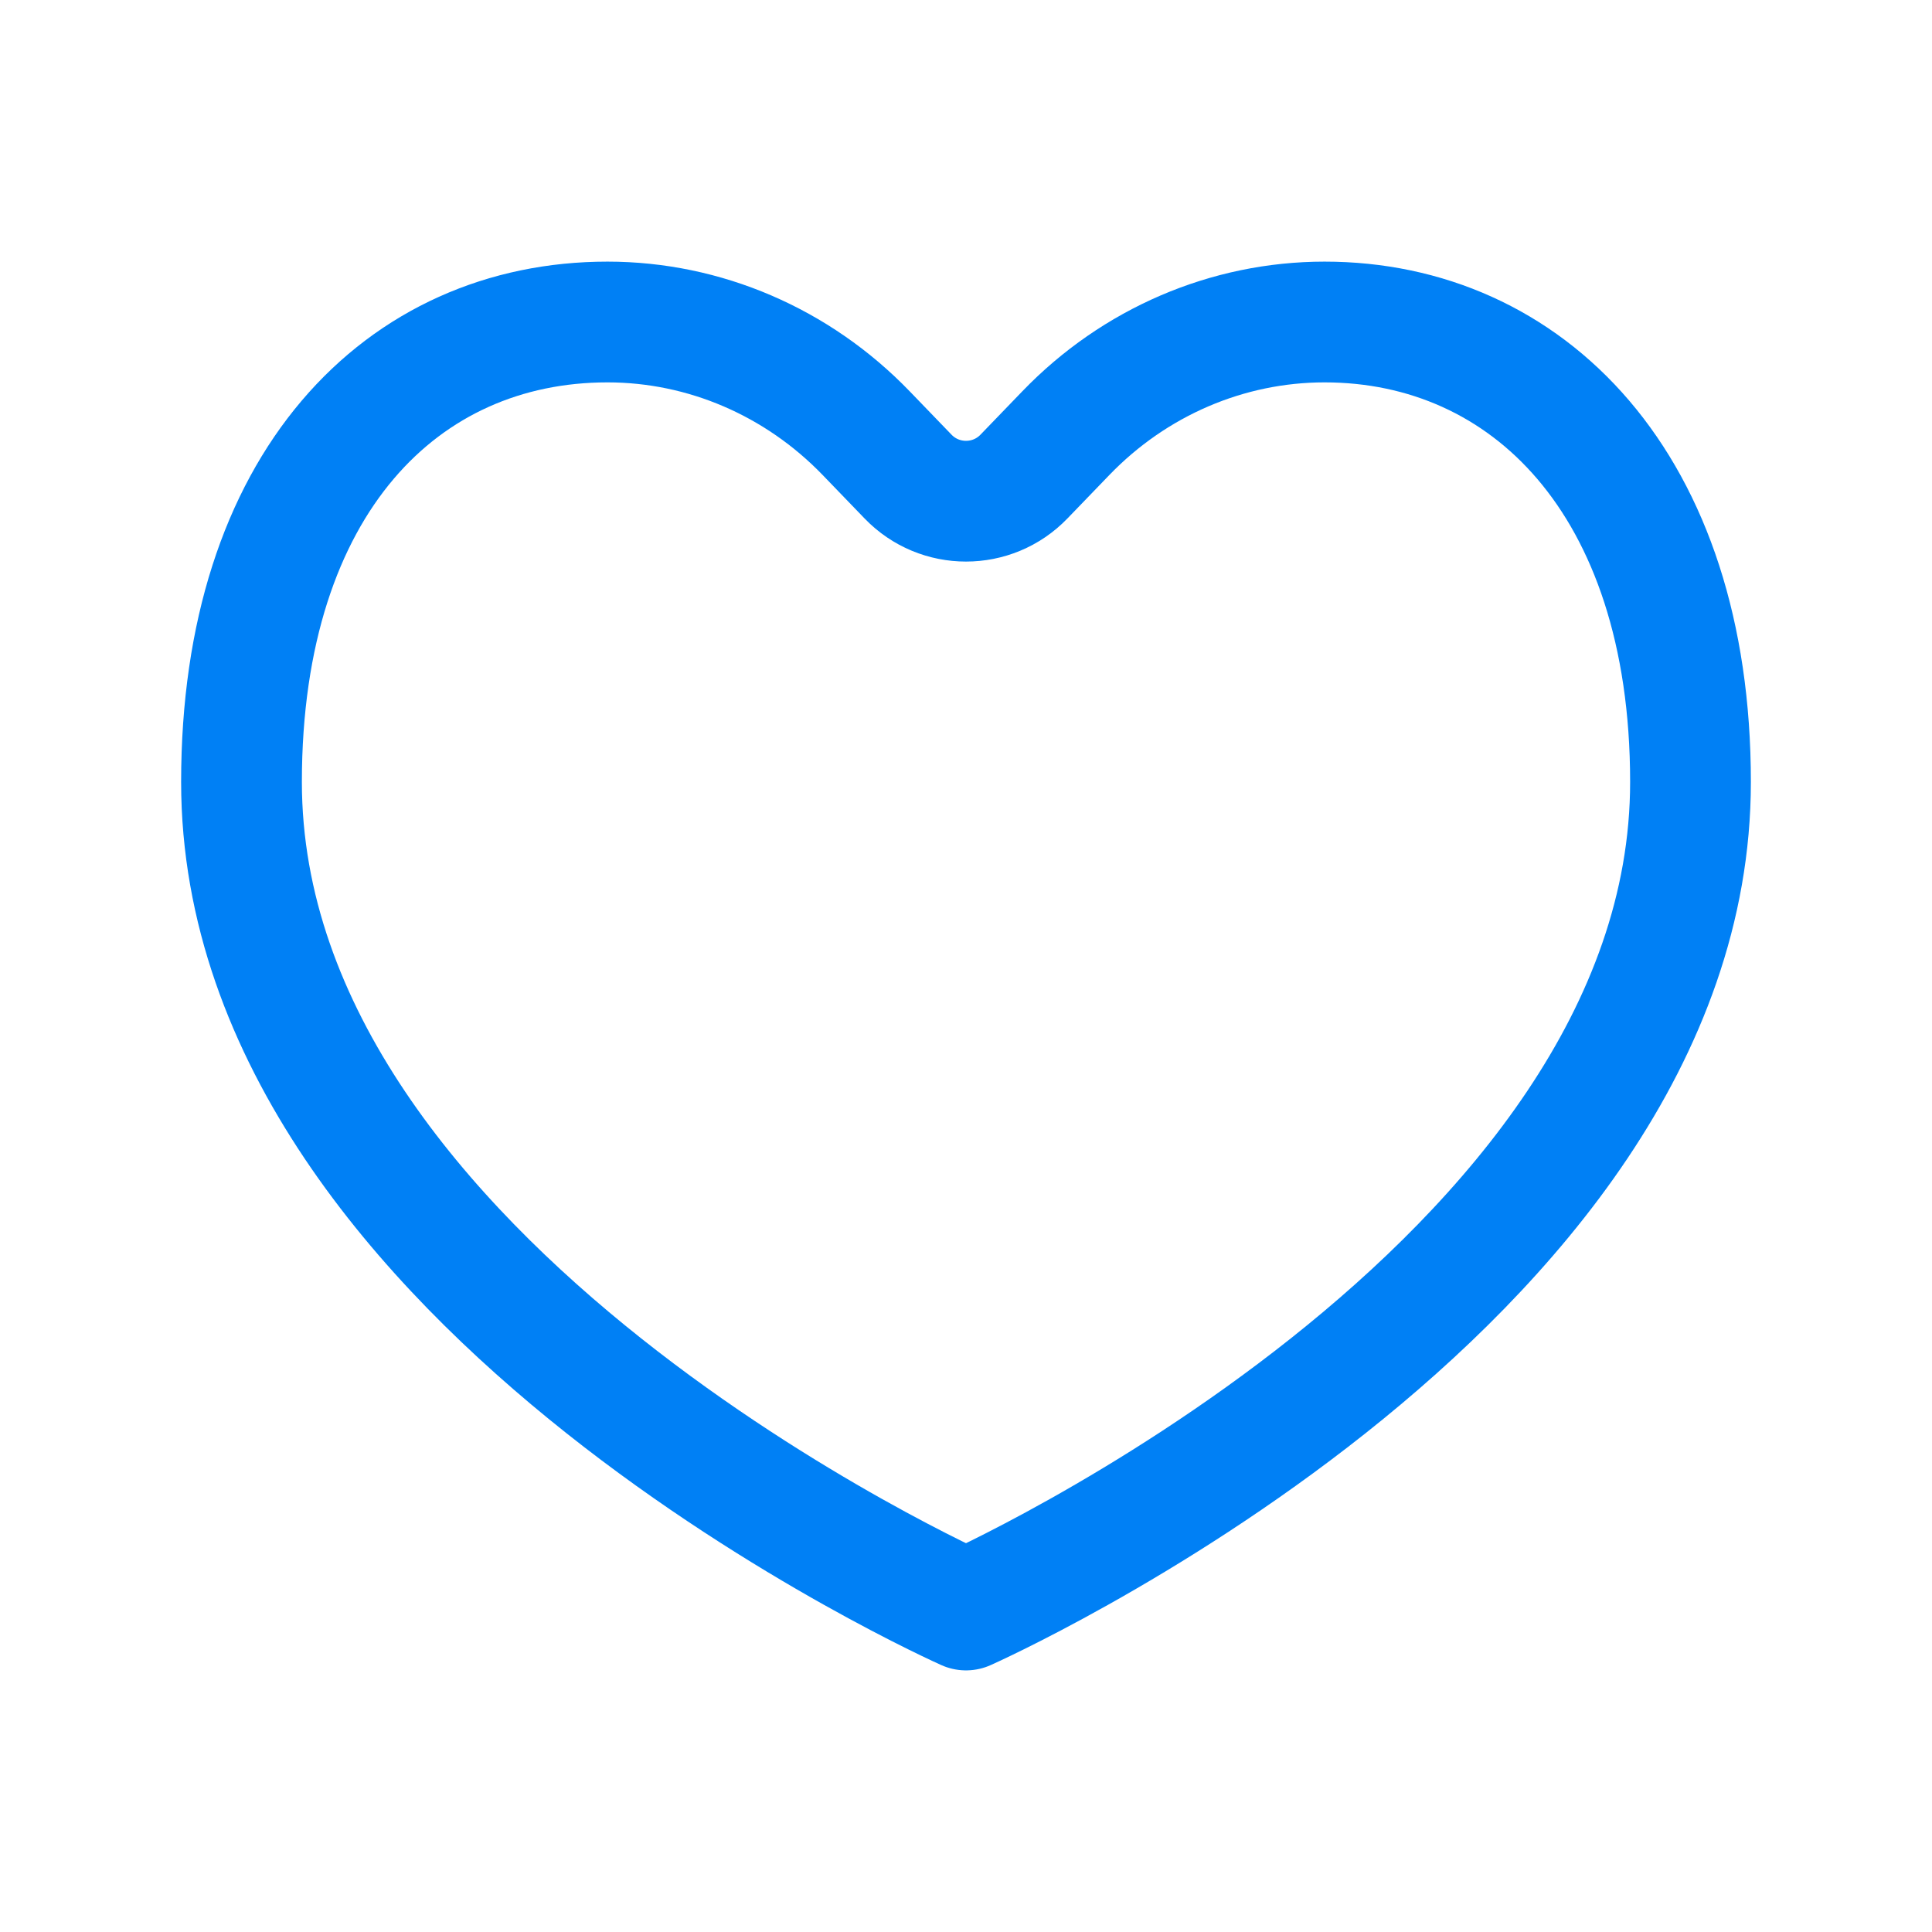
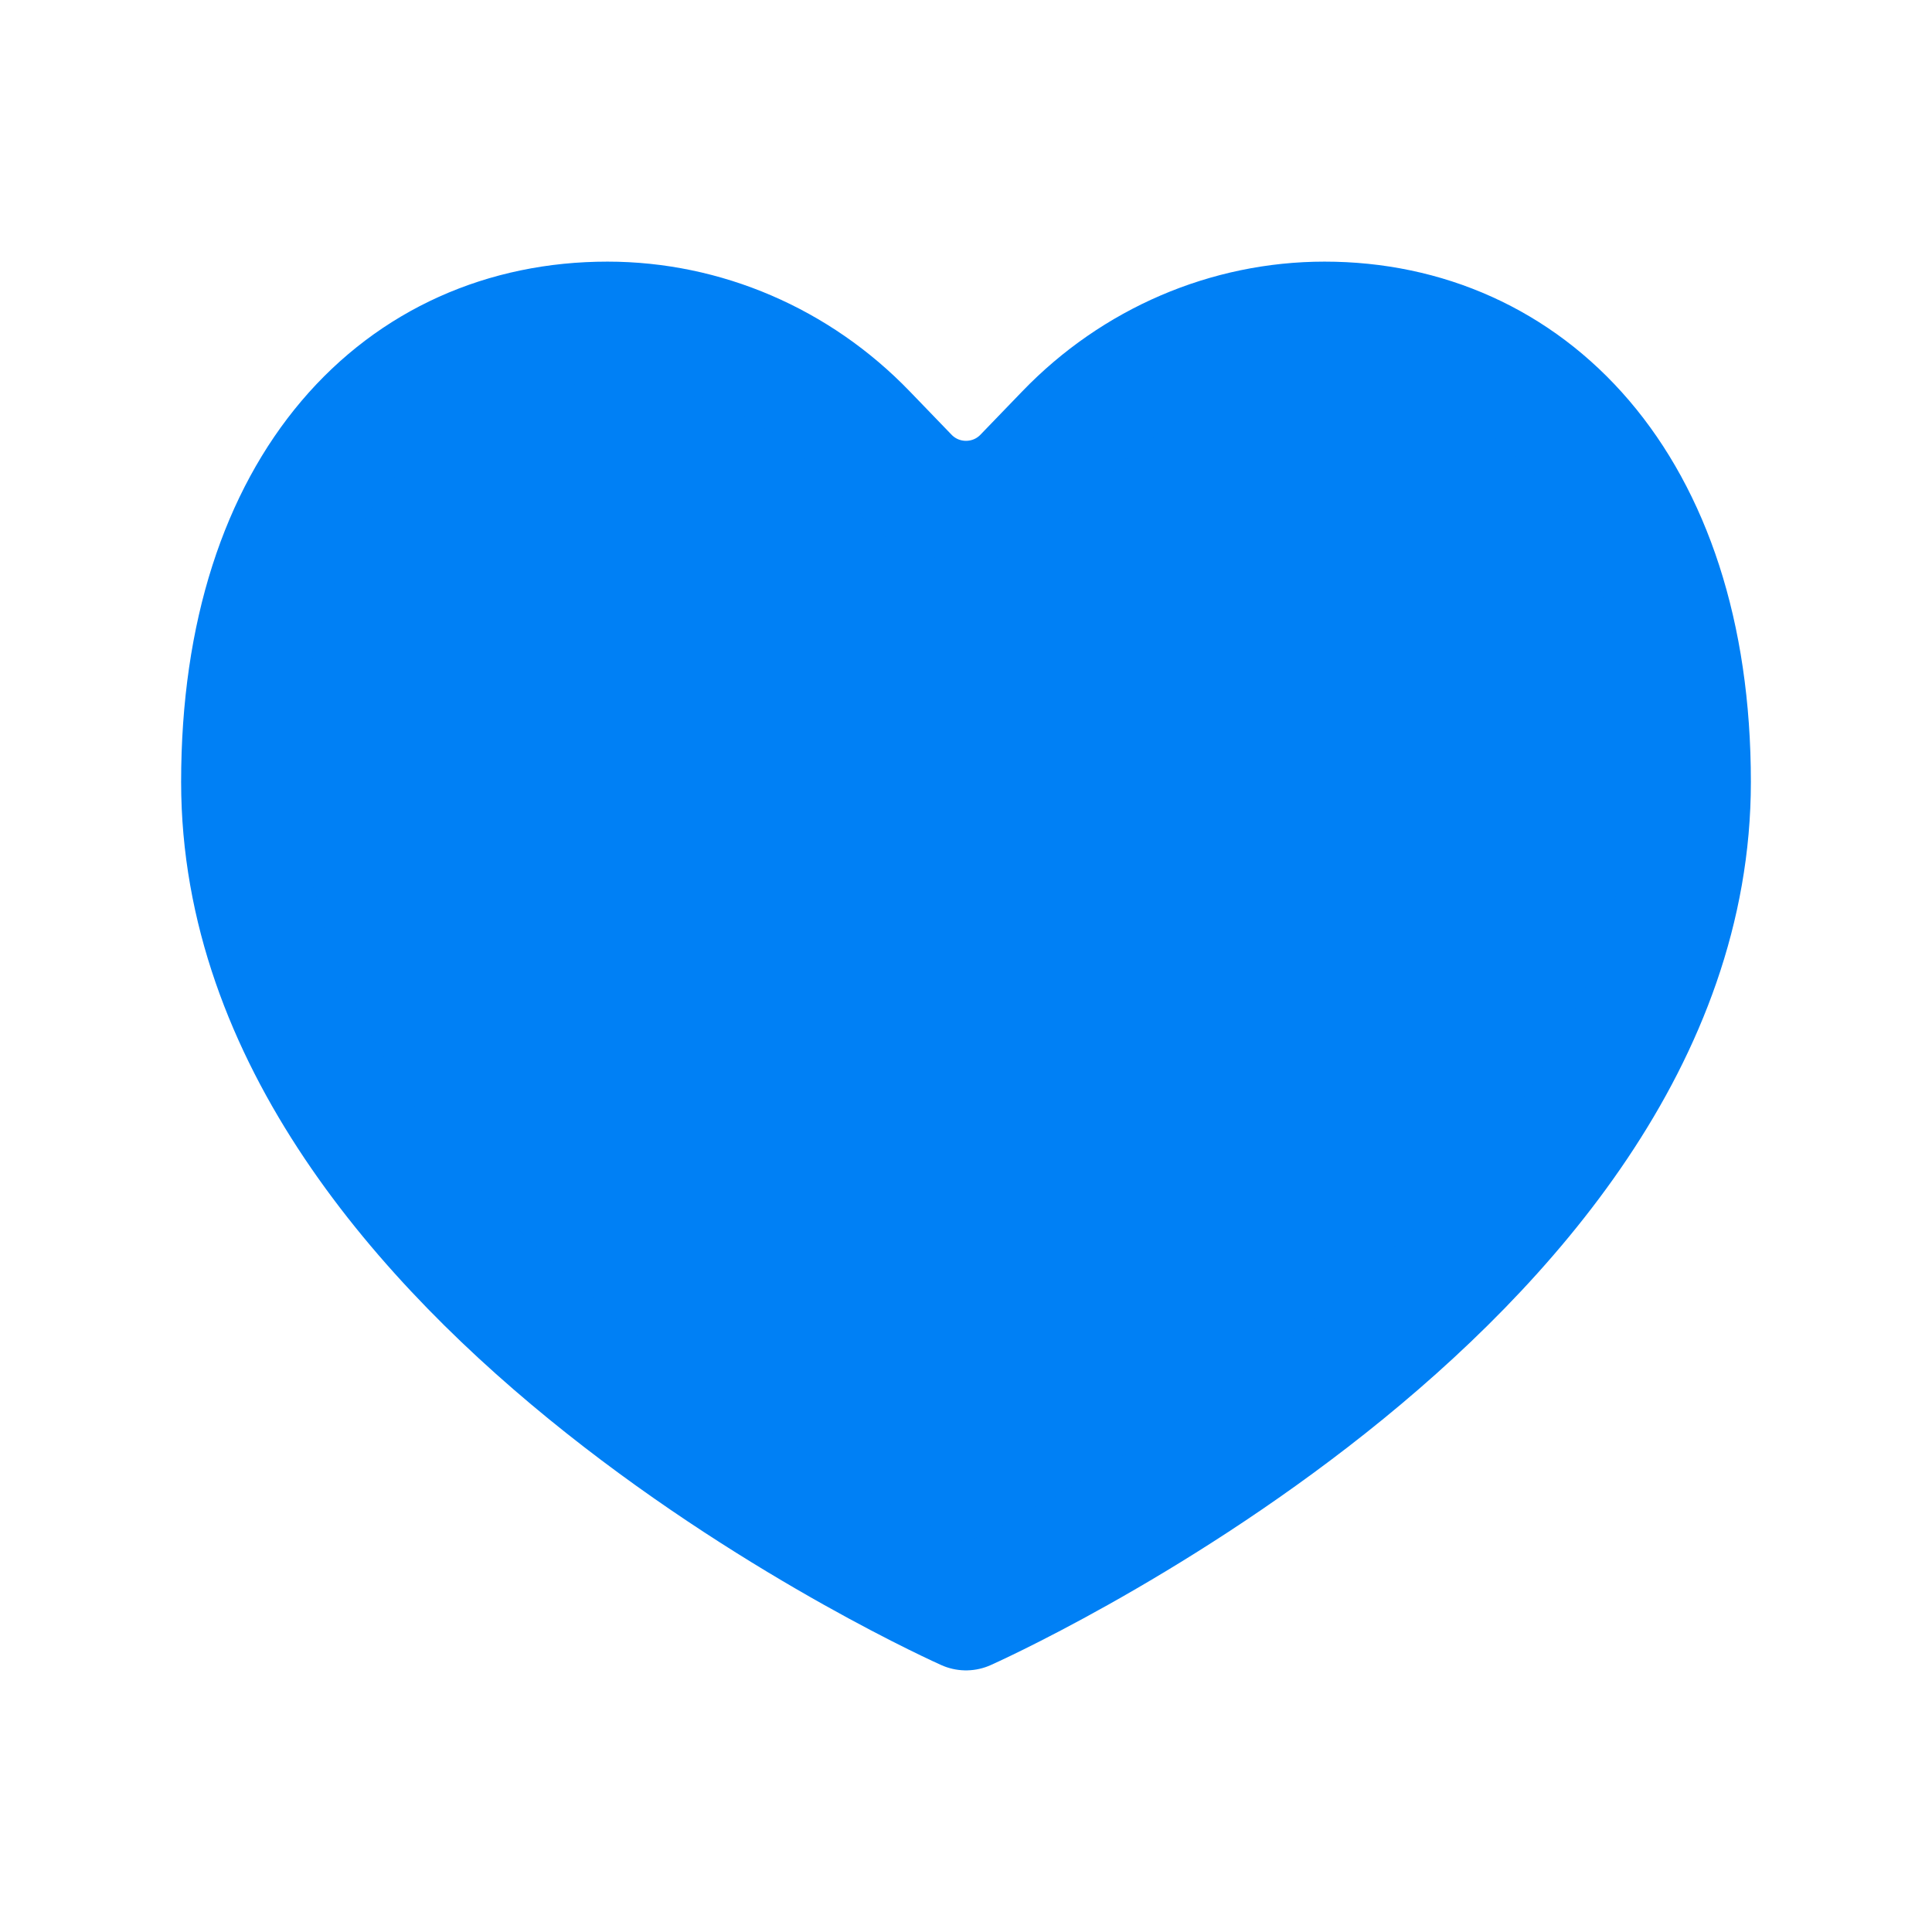
<svg xmlns="http://www.w3.org/2000/svg" width="800px" height="800px" viewBox="0 0 24 24" fill="none">
-   <path d="M12 20C12 20 21 16 21 9.714C21 6 18.965 4 16.454 4C15.249 4 14.092 4.497 13.24 5.381L12.72 5.92C12.327 6.328 11.673 6.328 11.28 5.92L10.76 5.381C9.907 4.497 8.751 4 7.546 4C5 4 3 6 3 9.714C3 16 12 20 12 20Z" stroke="#0080f5" stroke-width="1.5" stroke-linecap="round" stroke-linejoin="round" />
+   <path d="M12 20C12 20 21 16 21 9.714C21 6 18.965 4 16.454 4C15.249 4 14.092 4.497 13.24 5.381L12.72 5.92C12.327 6.328 11.673 6.328 11.28 5.92L10.76 5.381C9.907 4.497 8.751 4 7.546 4C5 4 3 6 3 9.714C3 16 12 20 12 20Z" fill="#0080f5" stroke="#0080f5" stroke-width="1.5" stroke-linecap="round" stroke-linejoin="round" />
</svg>
